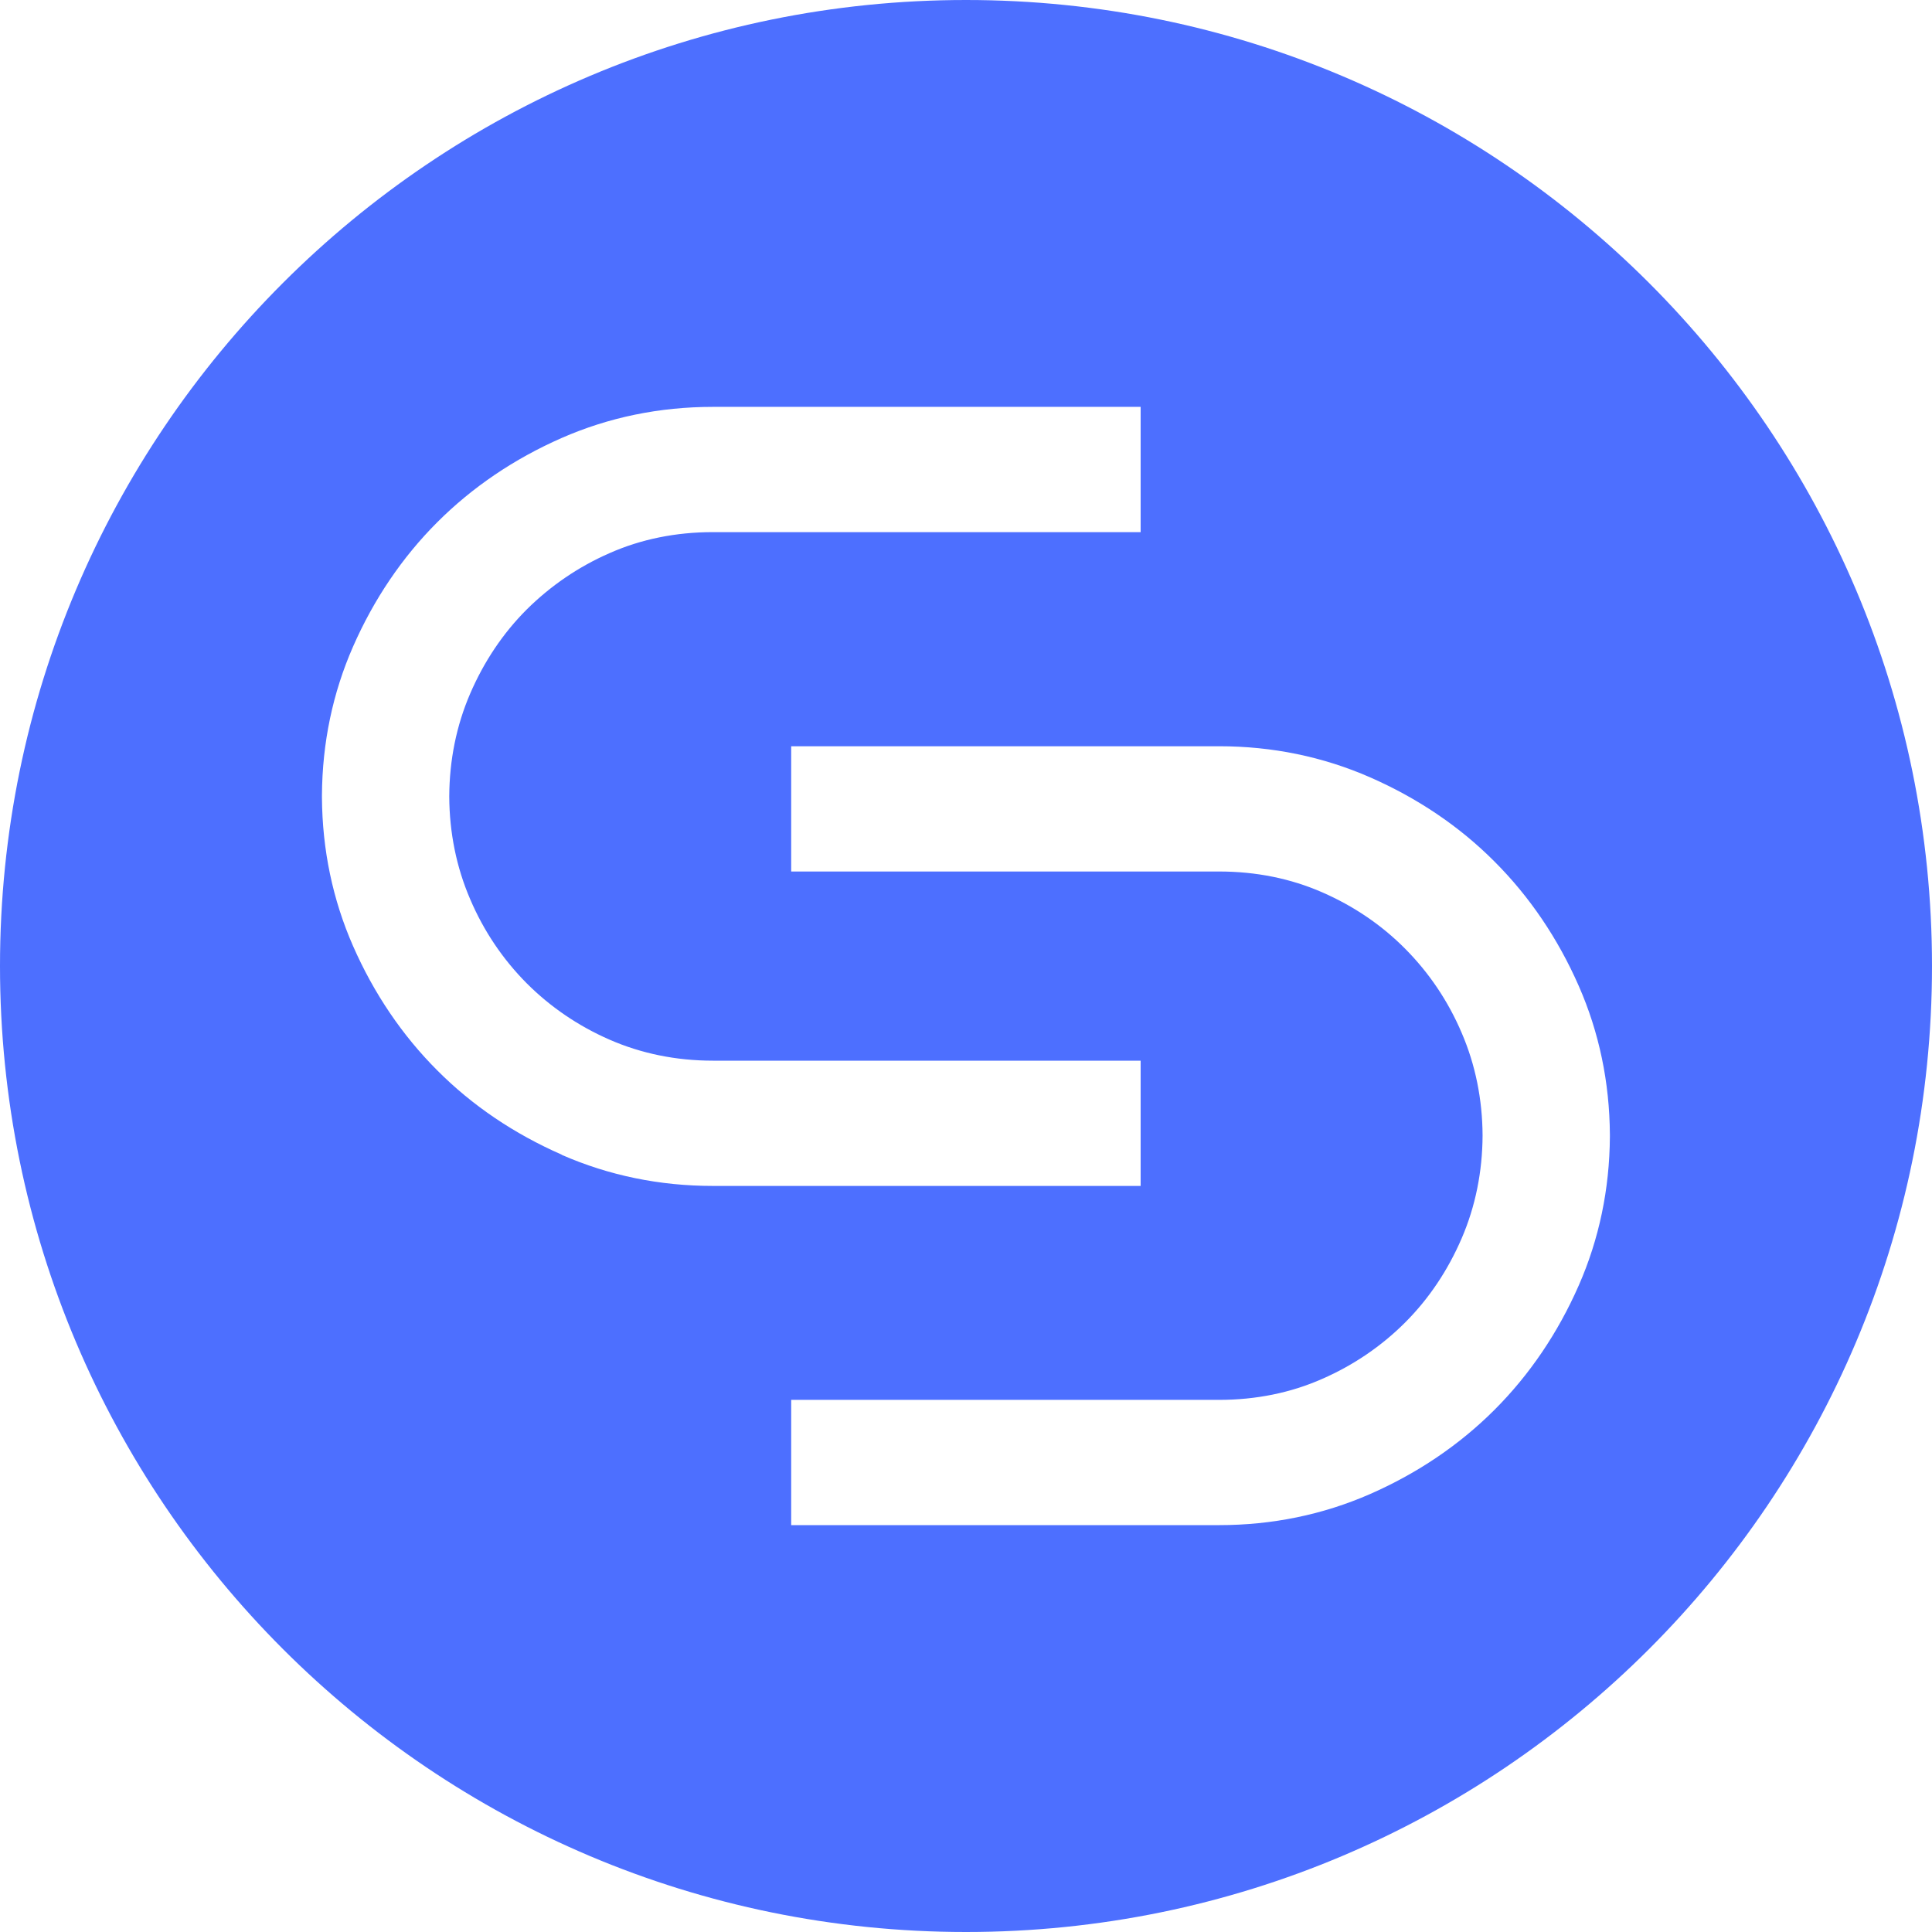
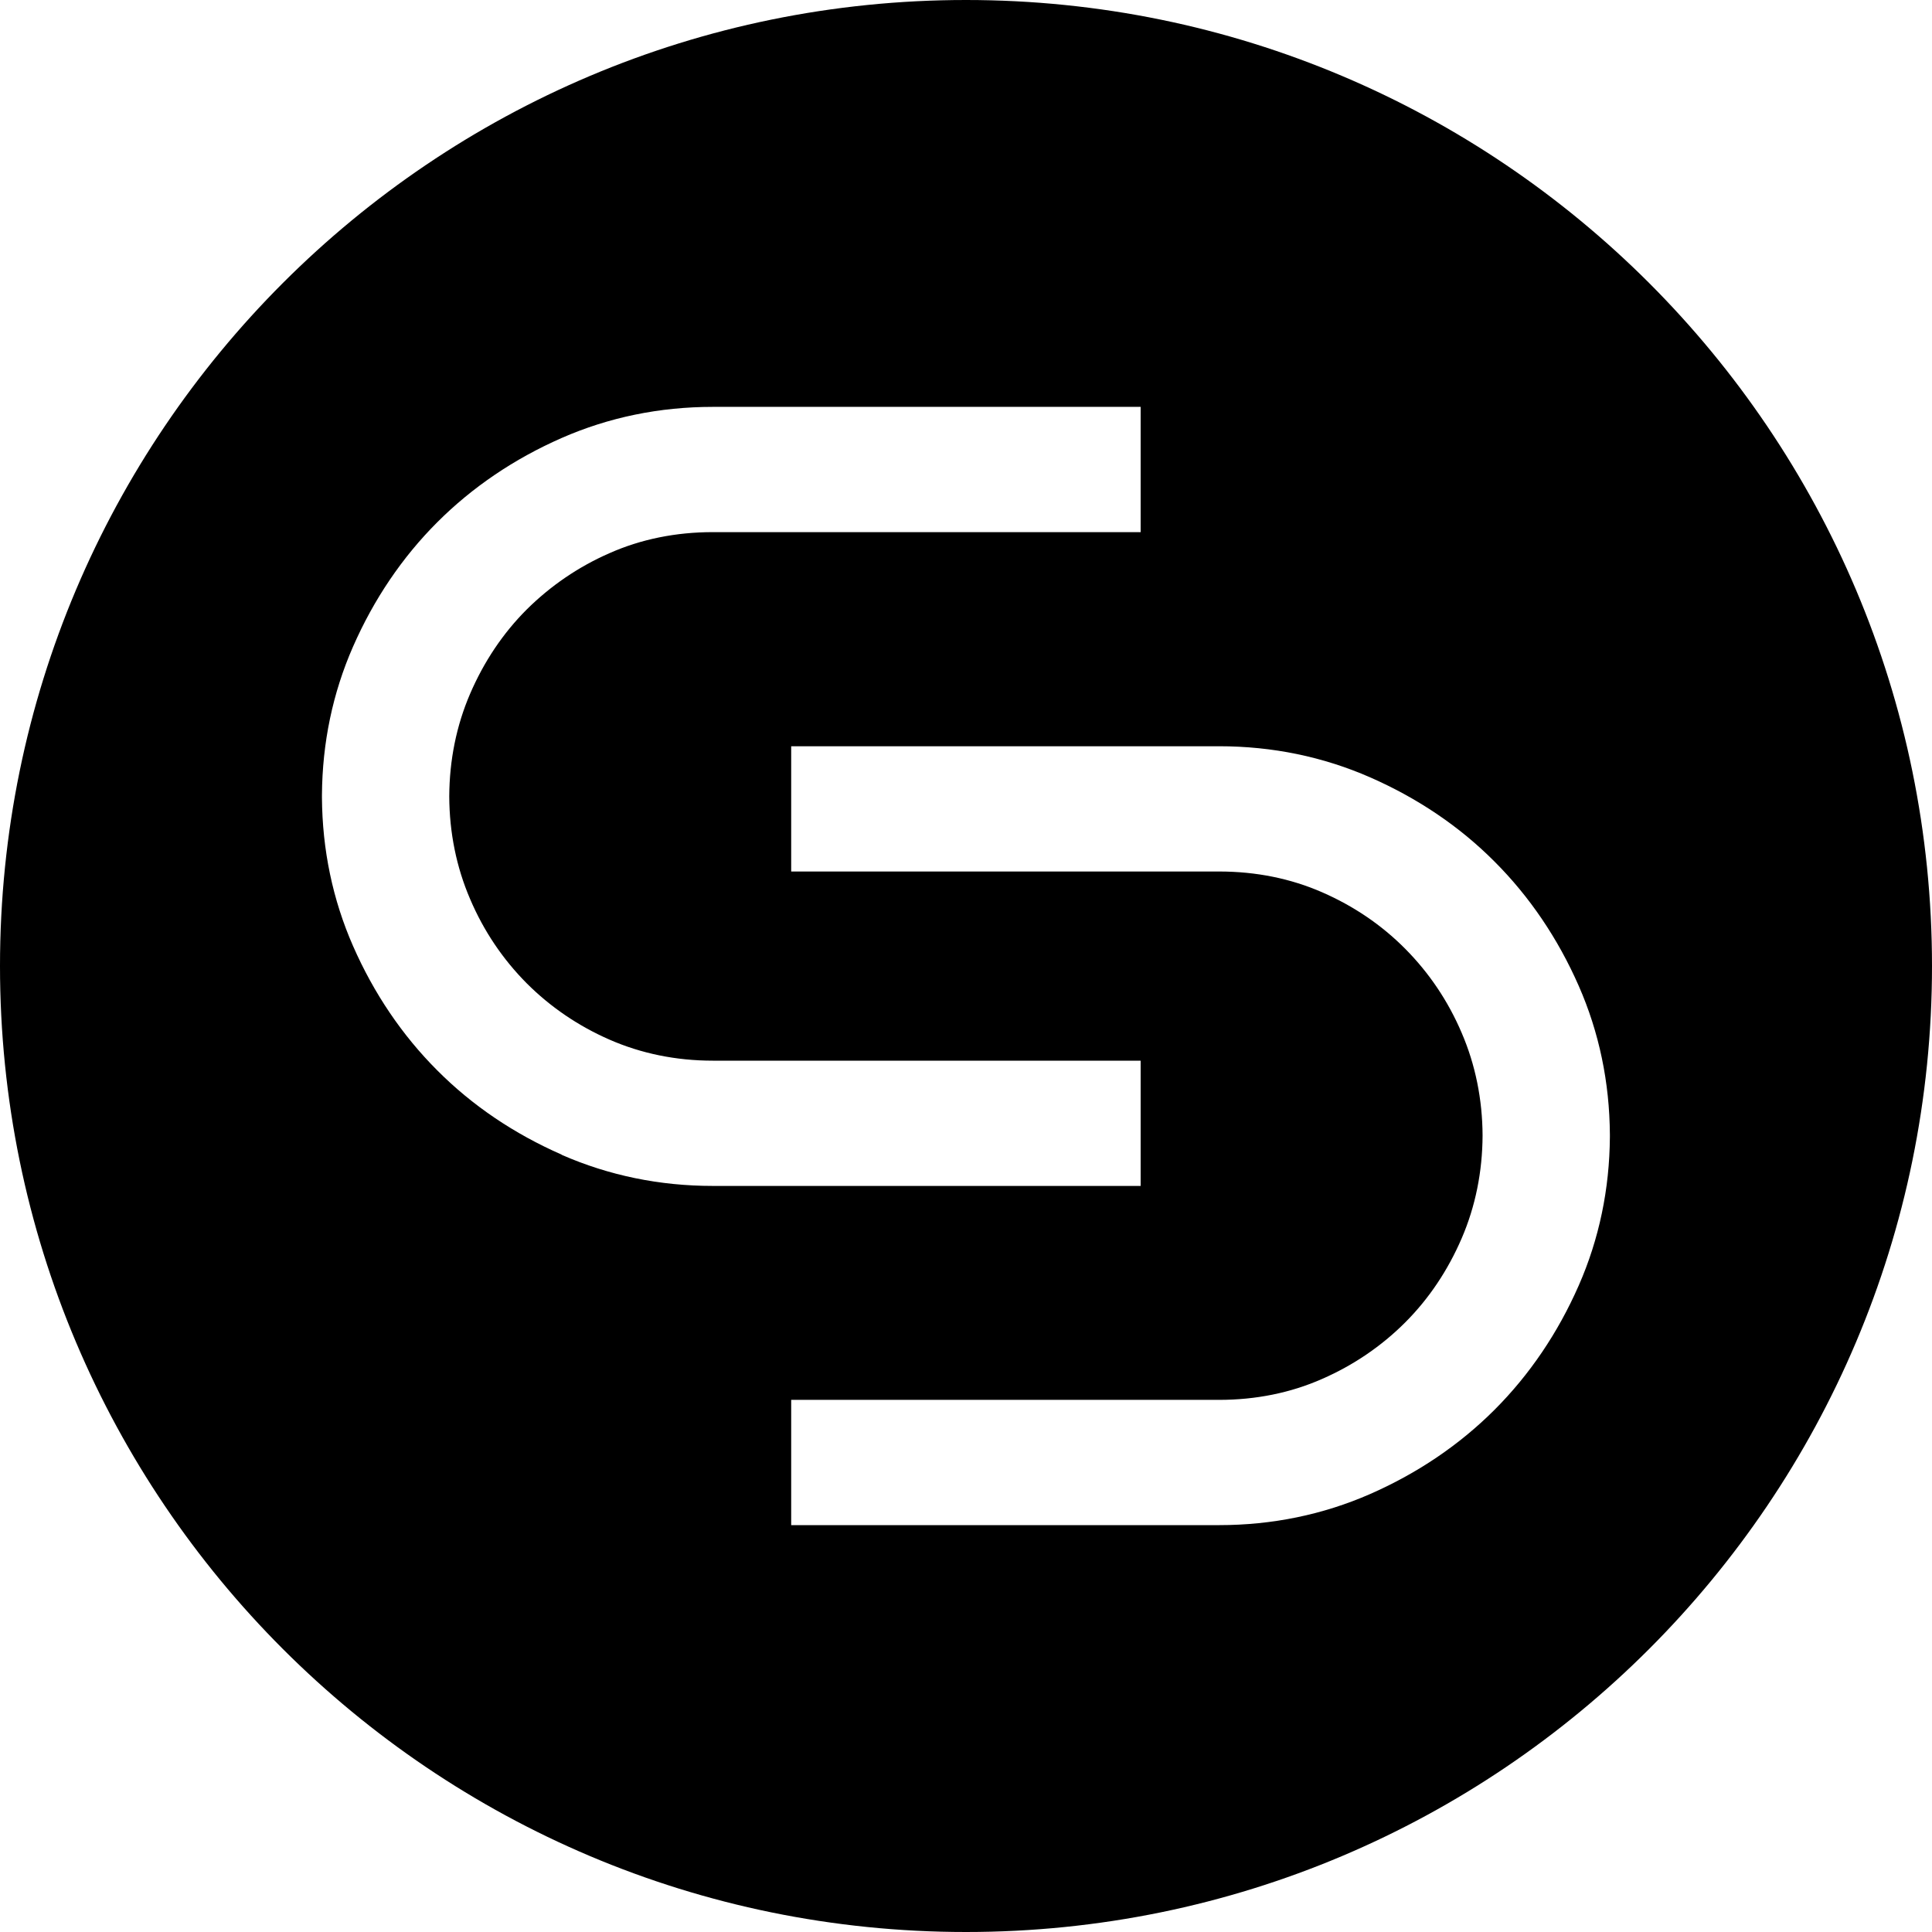
<svg xmlns="http://www.w3.org/2000/svg" viewBox="0 0 113.06 113.06">
-   <path fill="#4d6fff" d="m56.53,0C25.31,0,0,25.31,0,56.53s25.31,56.53,56.53,56.53,56.53-25.31,56.53-56.53S87.75,0,56.53,0Zm-23.66,67.57c-2.78-1.22-5.23-2.87-7.28-4.93-2.05-2.05-3.71-4.5-4.93-7.28-1.19-2.71-1.8-5.63-1.82-8.69v-.05s0-.09,0-.09c.02-3.06.63-5.98,1.82-8.69,1.22-2.78,2.88-5.23,4.93-7.28,2.05-2.05,4.5-3.71,7.28-4.93,2.76-1.21,5.73-1.82,8.84-1.82h25.04v7.33h-25.04c-2.15,0-4.19.41-6.04,1.23-1.83.8-3.46,1.92-4.85,3.3-1.39,1.39-2.5,3.05-3.31,4.93-.8,1.86-1.21,3.88-1.22,6.01.01,2.12.42,4.14,1.22,6,.8,1.88,1.92,3.53,3.31,4.93,1.39,1.39,3.02,2.5,4.85,3.3,1.85.81,3.89,1.23,6.04,1.23h25.04v7.33h-25.04c-3.11,0-6.08-.61-8.84-1.82Zm61.34-1.04c-.02,3.06-.63,5.98-1.82,8.69-1.22,2.78-2.88,5.23-4.93,7.28-2.05,2.05-4.5,3.71-7.28,4.93-2.76,1.21-5.73,1.82-8.84,1.82h-25.04v-7.33h25.04c2.15,0,4.19-.41,6.04-1.23,1.83-.8,3.47-1.92,4.85-3.3,1.39-1.39,2.5-3.05,3.31-4.93.8-1.86,1.21-3.88,1.22-6.01-.01-2.12-.42-4.14-1.22-6-.8-1.88-1.92-3.53-3.31-4.93s-3.02-2.5-4.85-3.3c-1.85-.81-3.88-1.22-6.04-1.22h-25.04v-7.33h25.04c3.11,0,6.08.61,8.84,1.82,2.78,1.22,5.23,2.87,7.28,4.93,2.05,2.05,3.71,4.5,4.93,7.28,1.19,2.71,1.8,5.63,1.82,8.69v.05s0,.09,0,.09Z" />
+   <path fill="#000000" d="m56.53,0C25.31,0,0,25.31,0,56.53s25.31,56.53,56.53,56.53,56.53-25.31,56.53-56.53S87.75,0,56.53,0Zm-23.66,67.57c-2.78-1.22-5.23-2.87-7.28-4.93-2.05-2.05-3.71-4.5-4.93-7.28-1.19-2.71-1.8-5.63-1.82-8.69v-.05s0-.09,0-.09c.02-3.06.63-5.98,1.82-8.69,1.22-2.78,2.88-5.23,4.93-7.28,2.05-2.05,4.5-3.71,7.28-4.93,2.76-1.21,5.73-1.82,8.84-1.82h25.04v7.33h-25.04c-2.15,0-4.19.41-6.04,1.23-1.83.8-3.46,1.92-4.85,3.3-1.39,1.39-2.5,3.05-3.31,4.93-.8,1.86-1.21,3.88-1.22,6.01.01,2.12.42,4.14,1.22,6,.8,1.88,1.92,3.53,3.31,4.93,1.39,1.39,3.02,2.5,4.85,3.3,1.85.81,3.89,1.23,6.04,1.23h25.04v7.33h-25.04c-3.11,0-6.08-.61-8.84-1.82Zm61.34-1.04c-.02,3.06-.63,5.98-1.82,8.69-1.22,2.78-2.88,5.23-4.93,7.28-2.05,2.05-4.5,3.71-7.28,4.93-2.76,1.21-5.73,1.82-8.84,1.82h-25.04v-7.33h25.04c2.15,0,4.19-.41,6.04-1.23,1.83-.8,3.47-1.92,4.85-3.3,1.39-1.39,2.5-3.05,3.31-4.93.8-1.86,1.21-3.88,1.22-6.01-.01-2.12-.42-4.14-1.22-6-.8-1.88-1.92-3.53-3.31-4.93s-3.02-2.5-4.85-3.3c-1.85-.81-3.88-1.22-6.04-1.22h-25.04v-7.33h25.04c3.11,0,6.08.61,8.84,1.82,2.78,1.22,5.23,2.87,7.28,4.93,2.05,2.05,3.71,4.5,4.93,7.28,1.19,2.71,1.8,5.63,1.82,8.69v.05s0,.09,0,.09Z" />
</svg>
